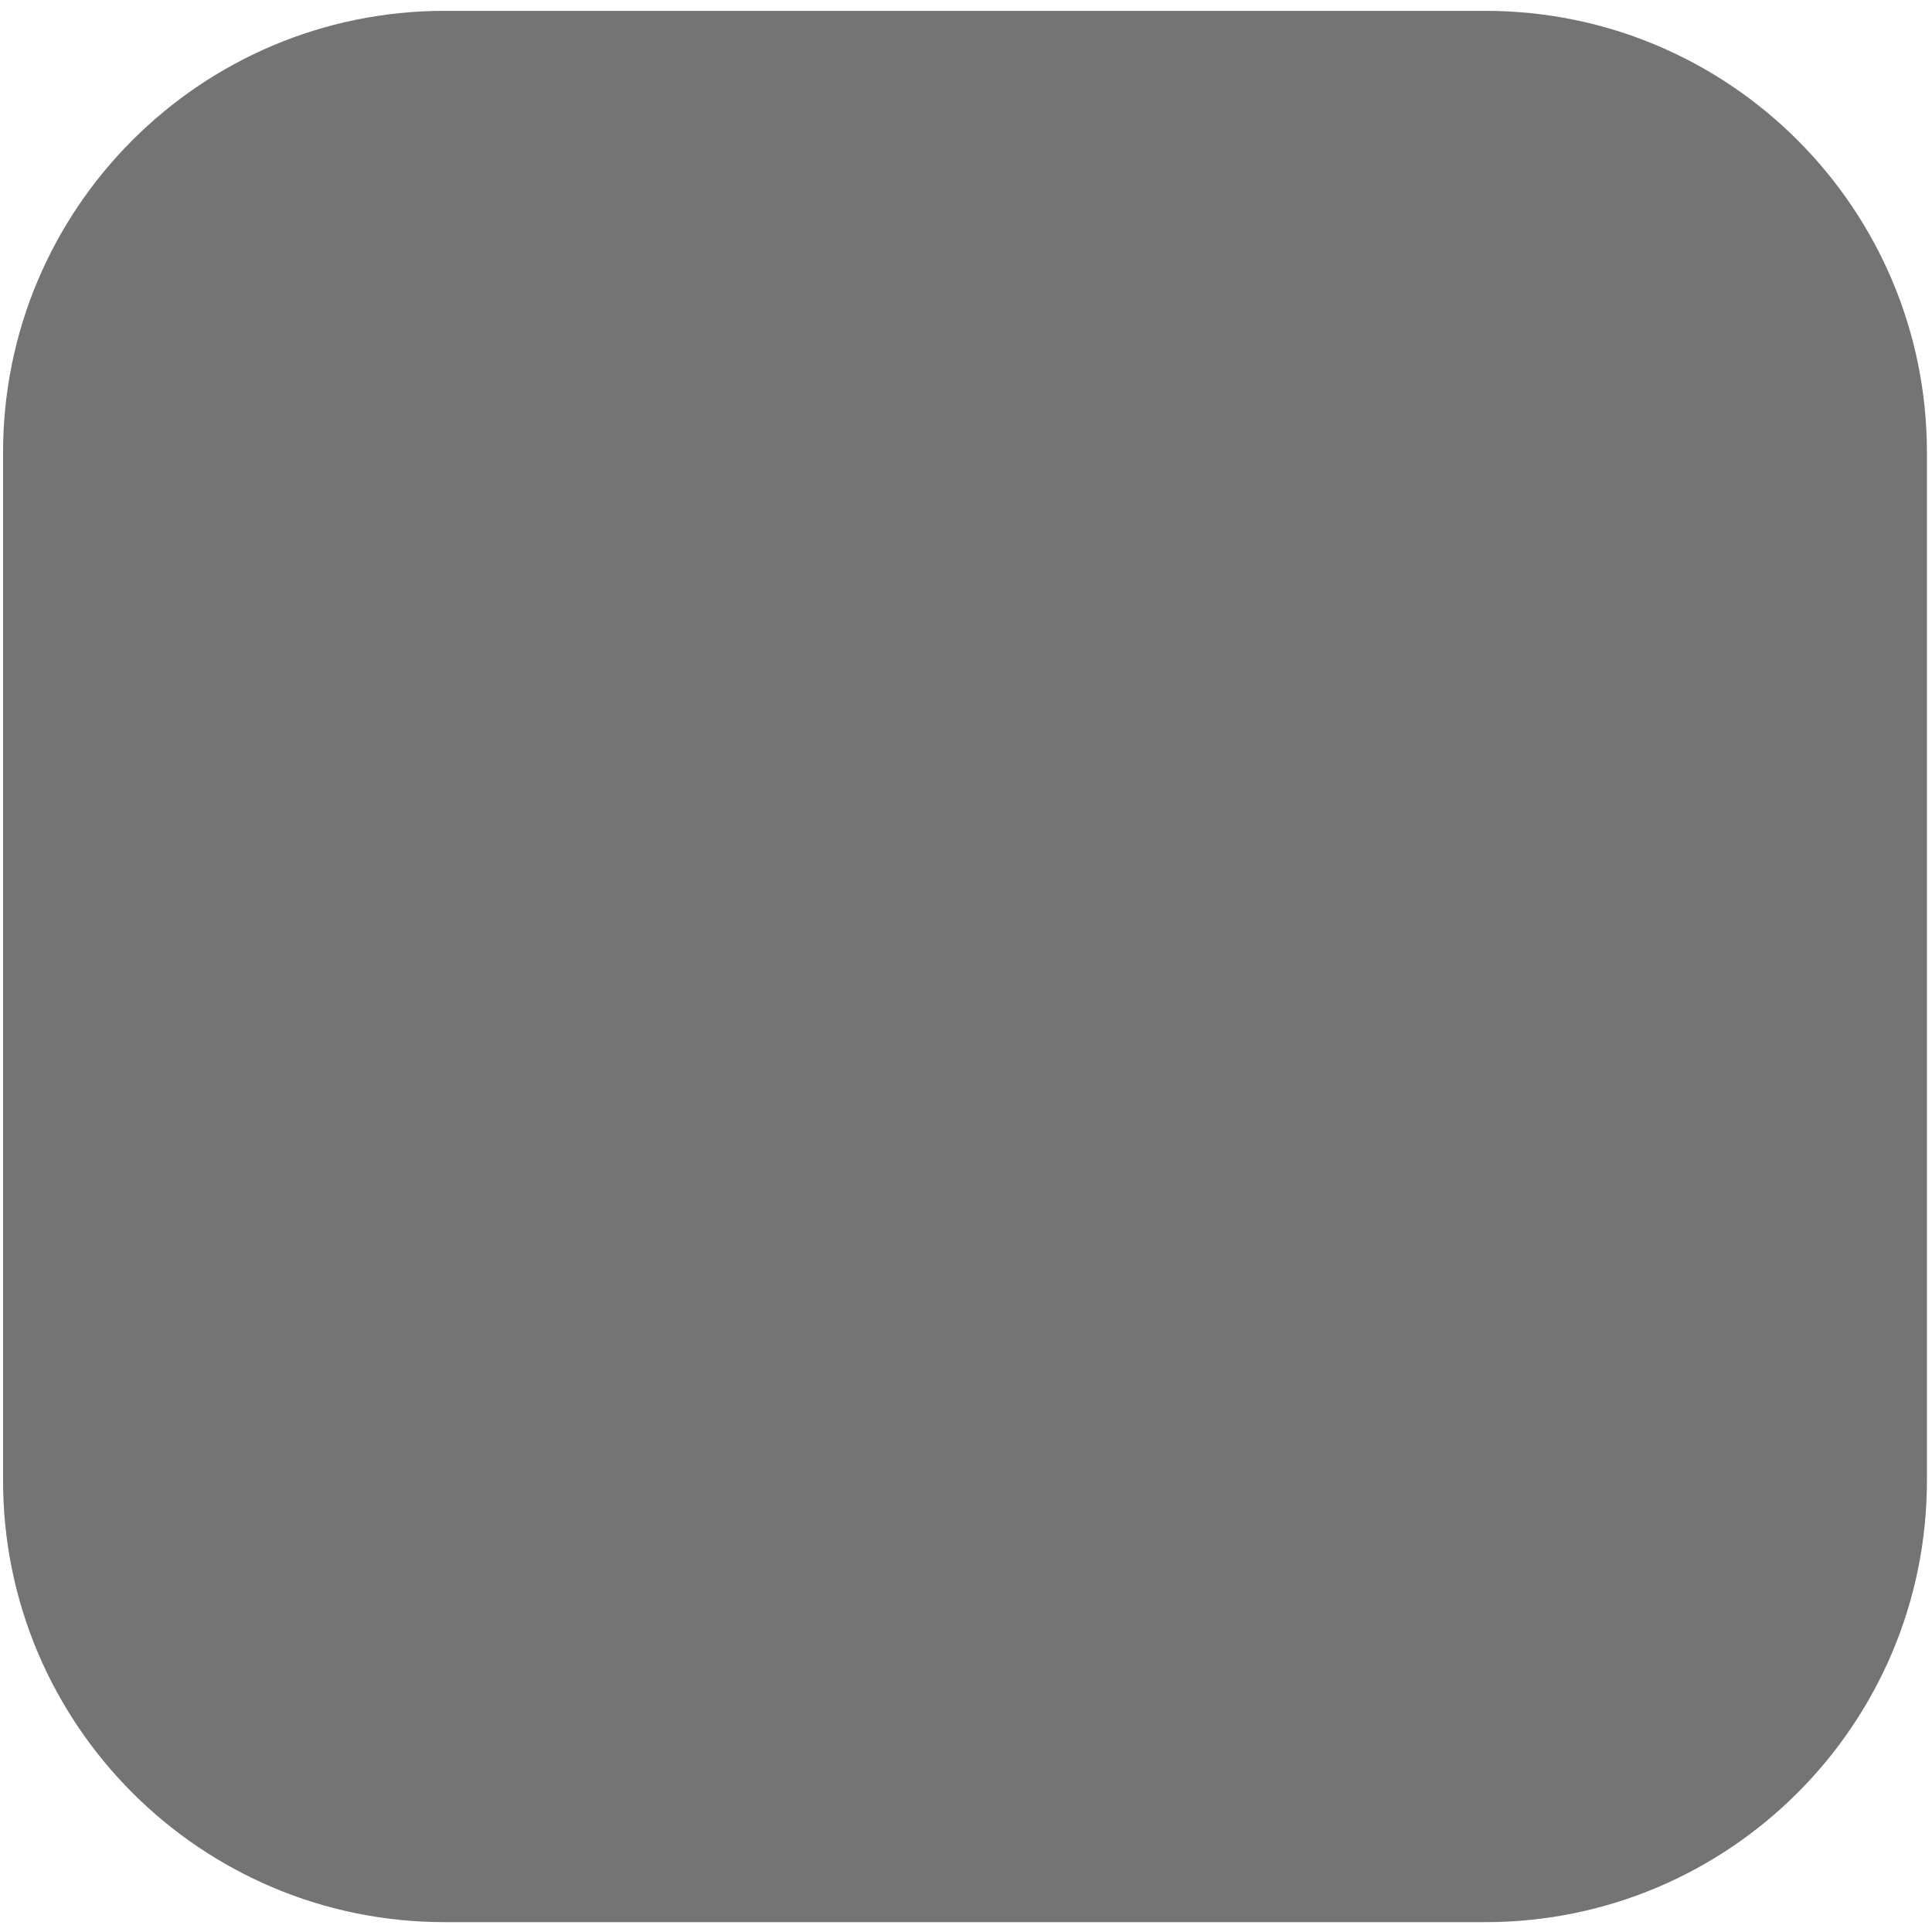
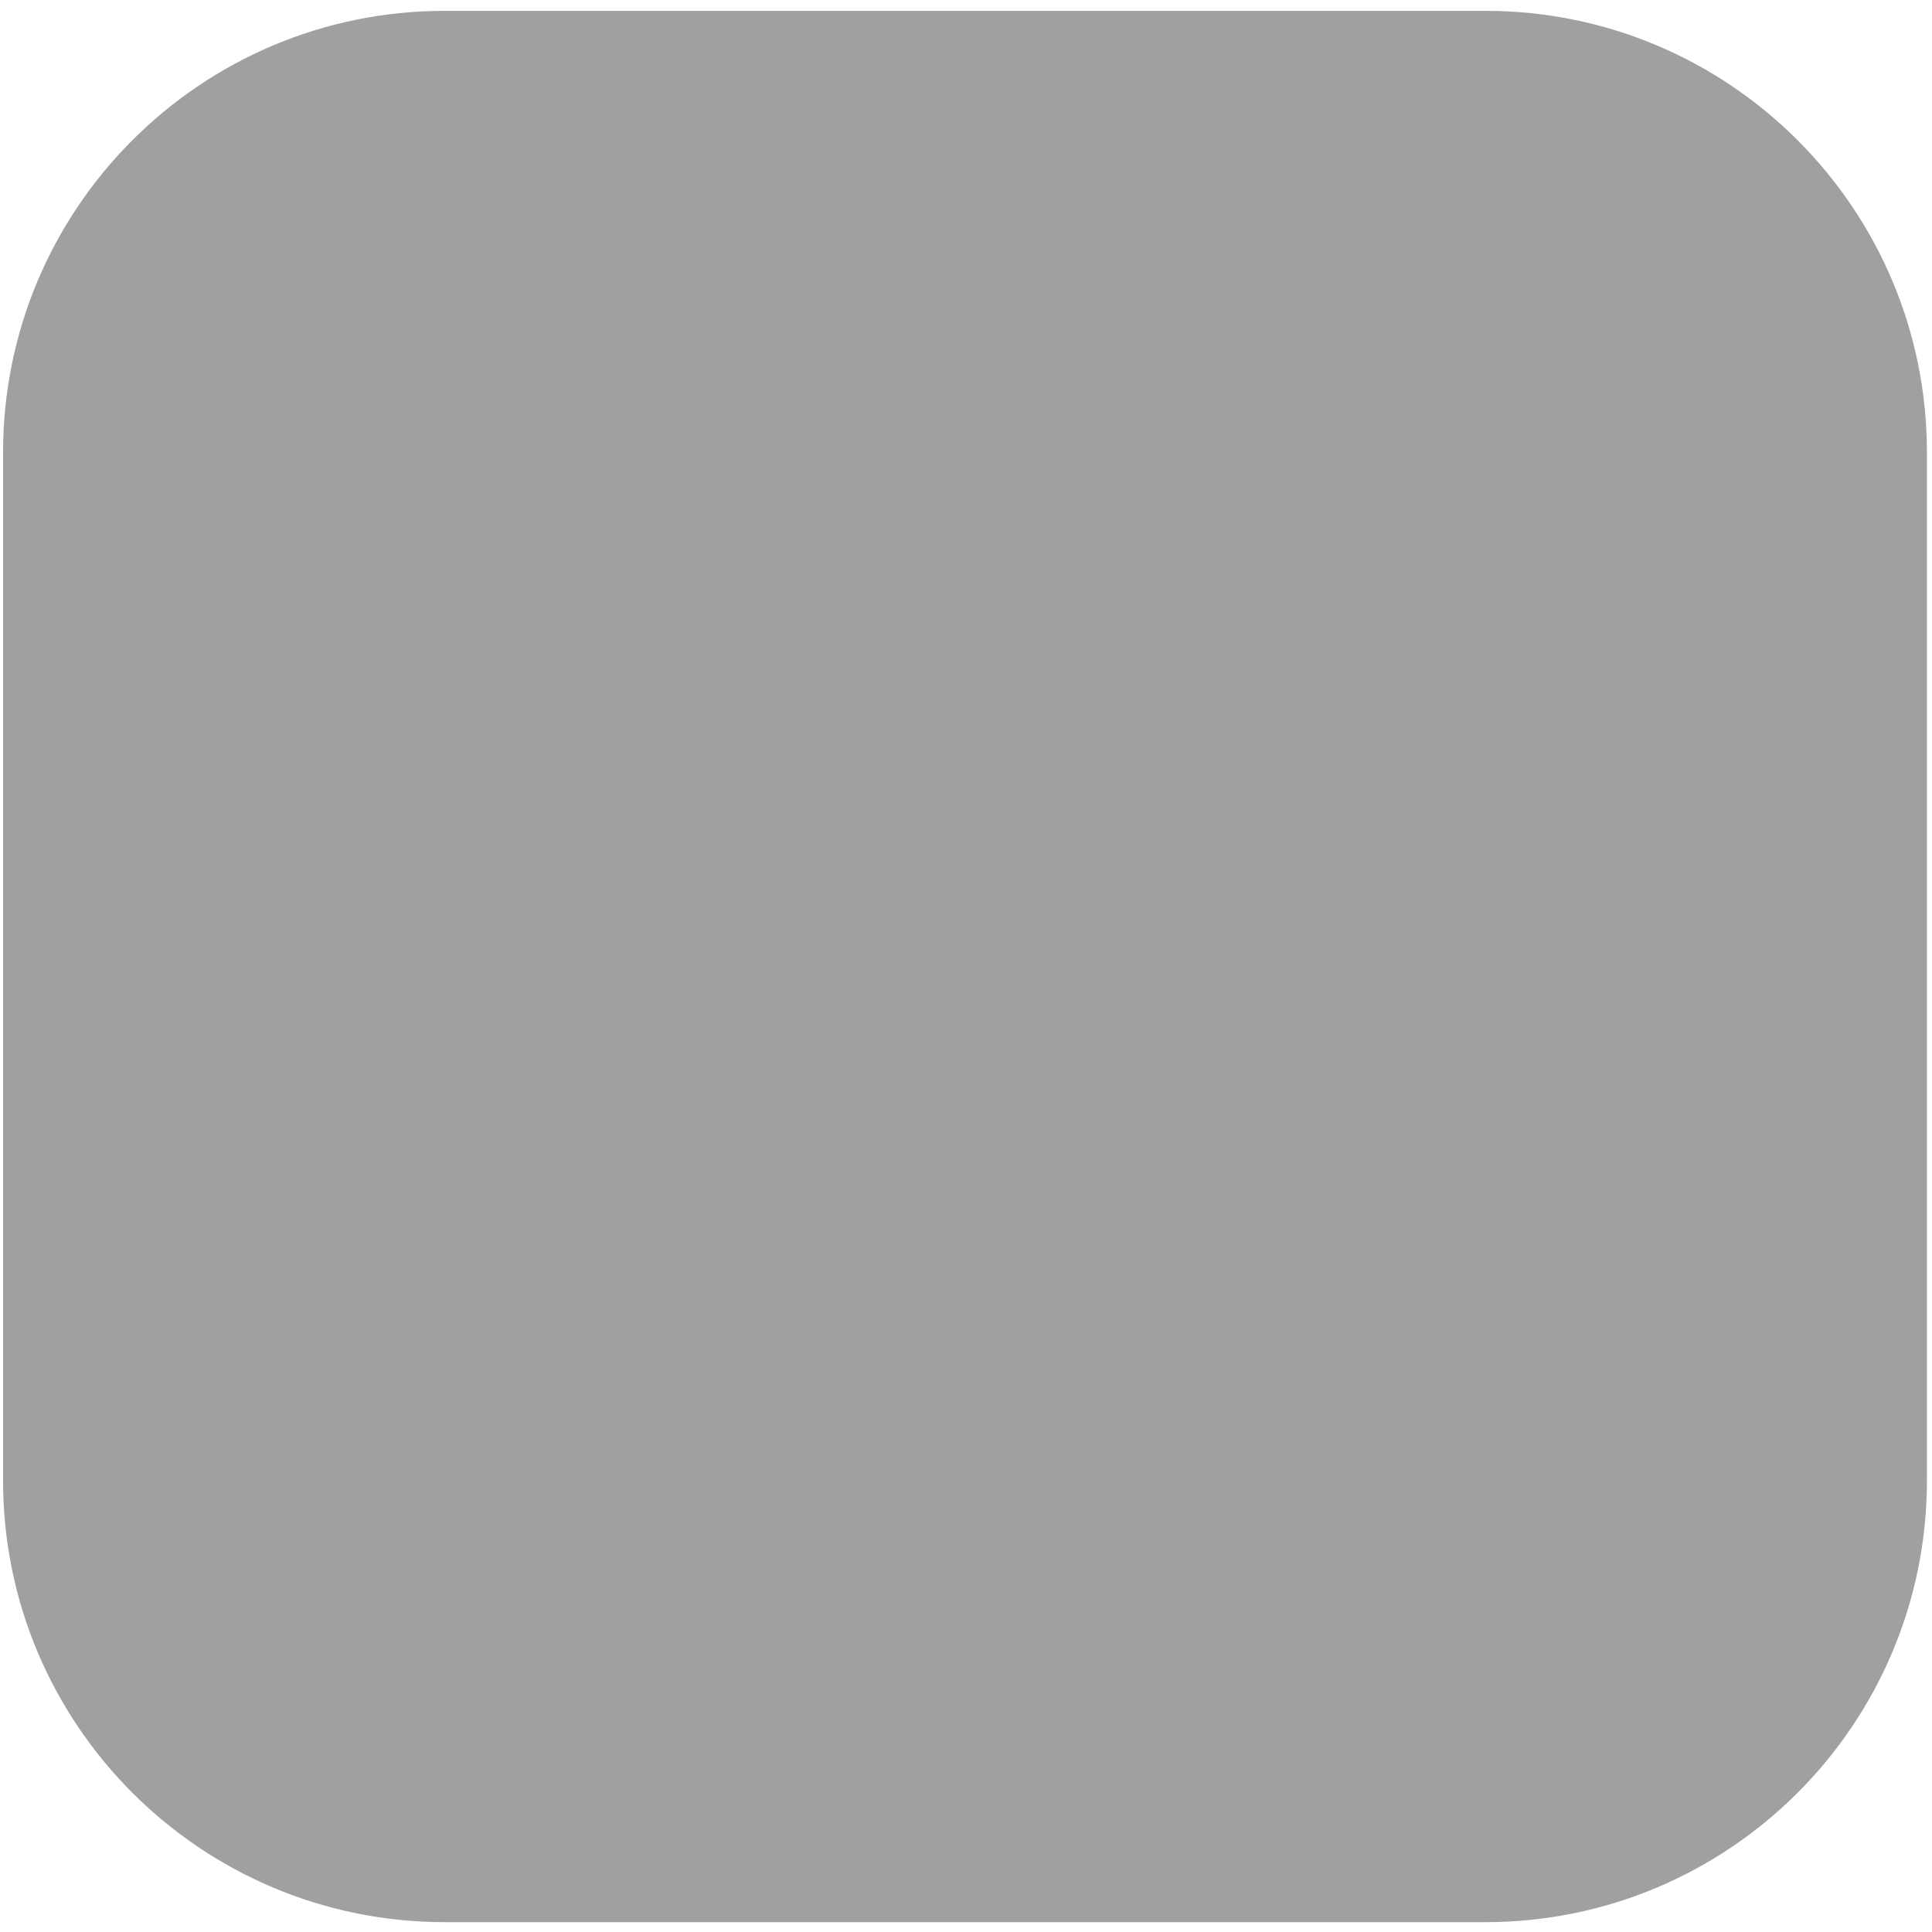
<svg xmlns="http://www.w3.org/2000/svg" width="70mm" height="70mm" version="1.1" viewBox="0 0 70 70" xml:space="preserve">
-   <rect x=".111" y=".393" width="69.705" height="69.25" ry="16" fill="#747474" stroke-dashoffset="12.523" stroke-linecap="round" stroke-linejoin="bevel" stroke-width="1.666" style="paint-order:stroke fill markers" />
+   <rect x=".111" y=".393" width="69.705" height="69.25" ry="16" fill="#A0A0A0" stroke-dashoffset="12.523" stroke-linecap="round" stroke-linejoin="bevel" stroke-width="1.666" style="paint-order:stroke fill markers" />
</svg>
